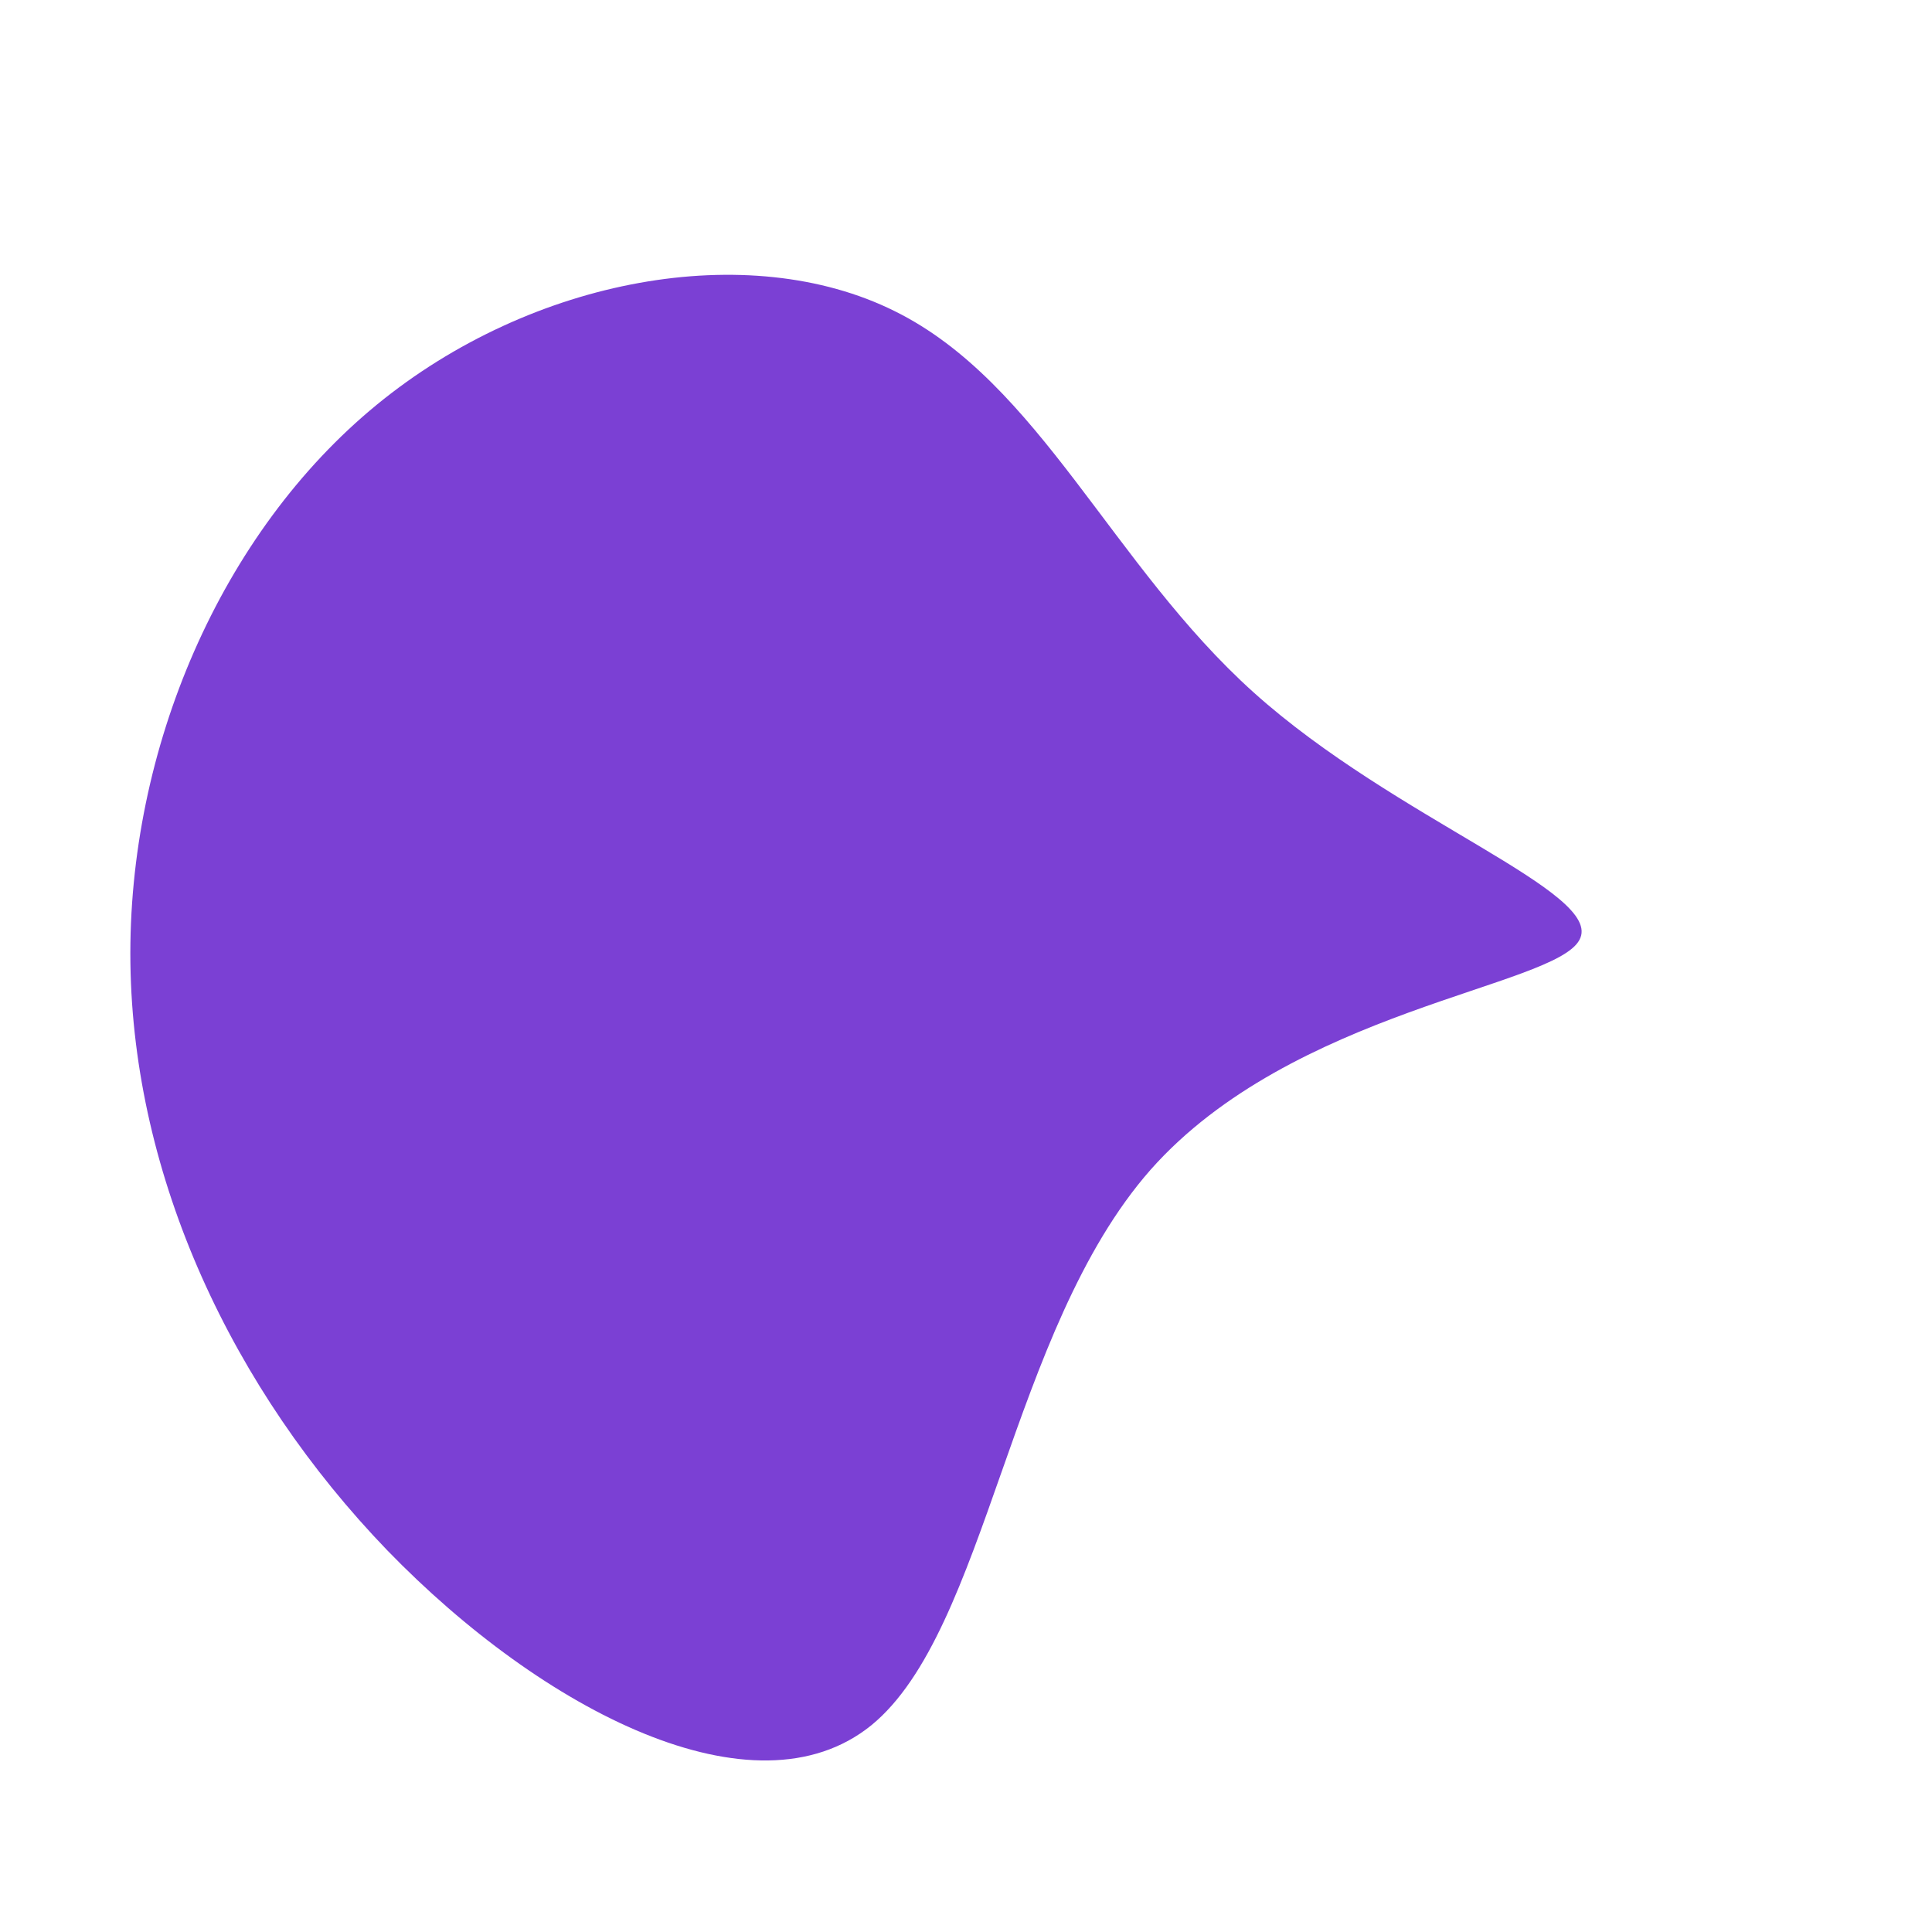
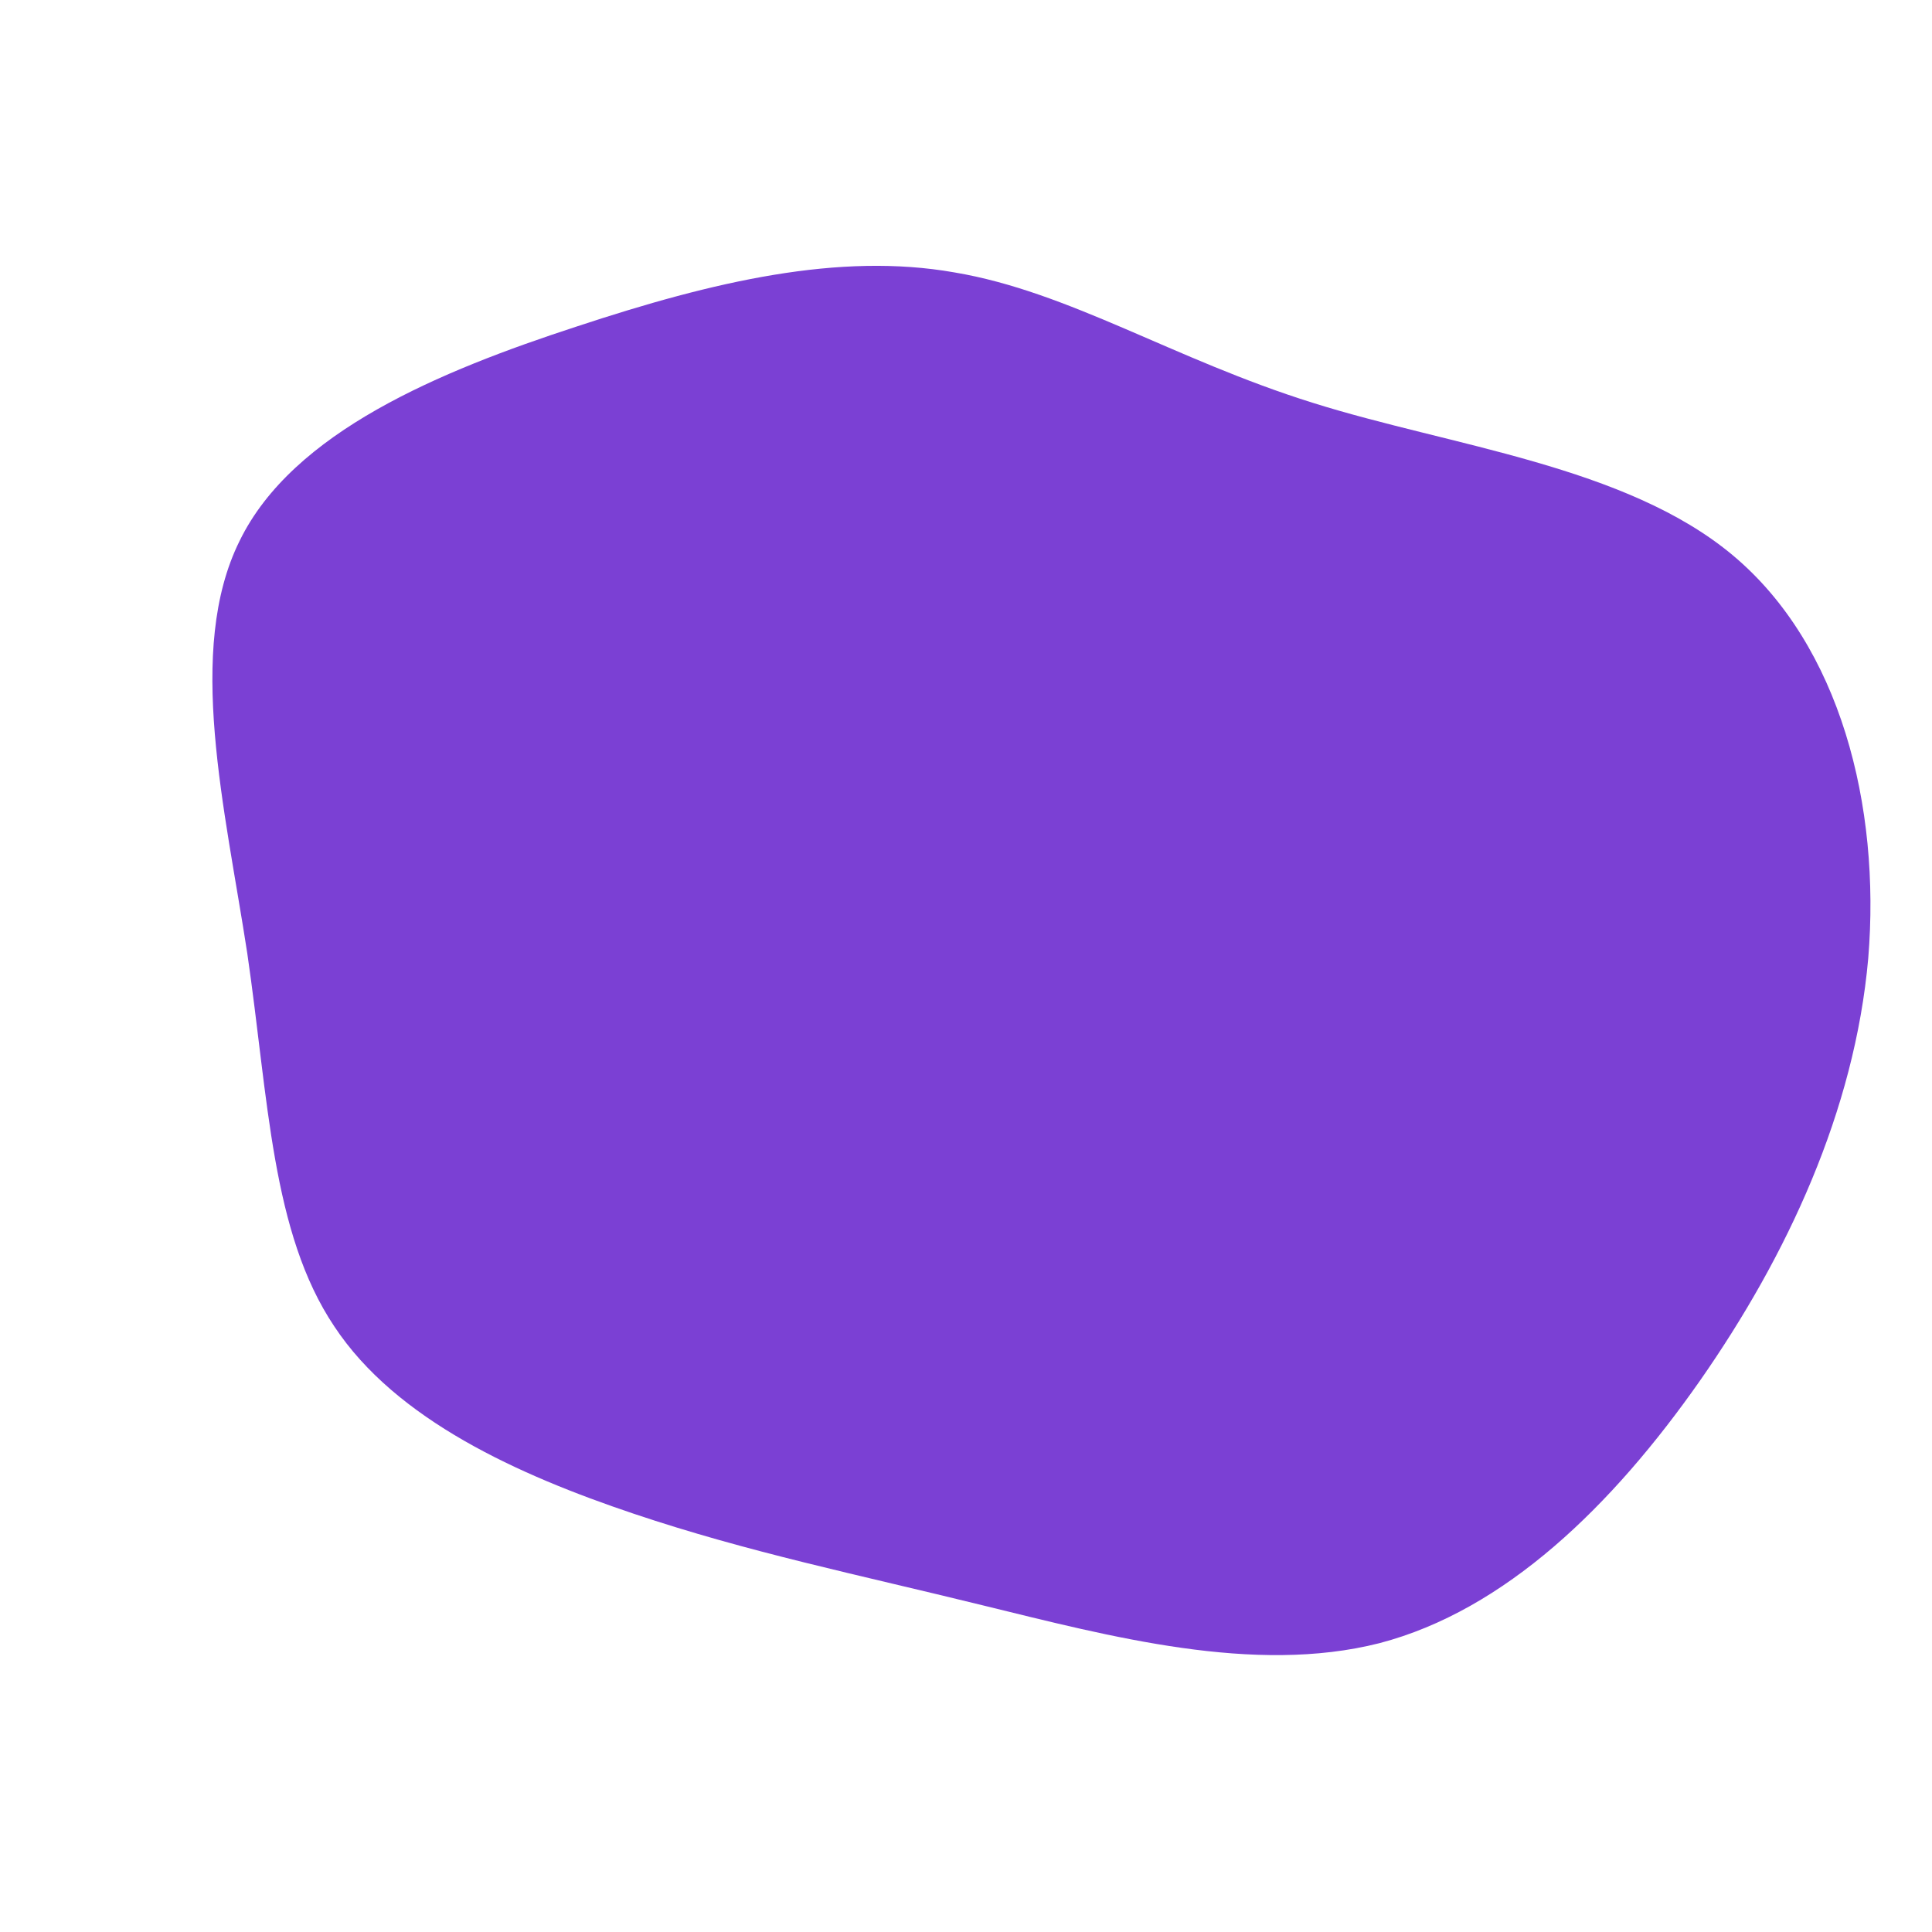
<svg xmlns="http://www.w3.org/2000/svg" viewBox="0 0 200 200">
-   <path fill="#7B40D4" d="M29.8,-28.3C44.5,-15.1,66.2,-7.6,63.5,-2.7C60.9,2.2,33.8,4.5,19.1,21.1C4.5,37.7,2.2,68.8,-9.8,78.6C-21.9,88.4,-43.8,77.1,-59.9,60.5C-76,43.8,-86.2,21.9,-86.5,-0.3C-86.8,-22.5,-77.1,-44.9,-61,-58.1C-44.9,-71.3,-22.5,-75.3,-7.4,-67.8C7.6,-60.4,15.1,-41.5,29.8,-28.3Z" transform="translate(100 100)" />
+   <path fill="#7B40D4" d="M35.9,-58.3C50.2,-53.8,68.3,-51.8,79.4,-42.5C90.5,-33.2,94.7,-16.6,93.4,-0.8C92,15,85,30,76,42.9C66.9,55.9,55.8,66.7,42.8,70.1C29.8,73.4,14.9,69.4,1.8,66.2C-11.2,63,-22.5,60.7,-34.4,56.7C-46.3,52.7,-59,47,-65.4,37.3C-71.9,27.6,-72.2,13.8,-74.4,-1.3C-76.7,-16.3,-80.8,-32.7,-75.2,-44C-69.7,-55.3,-54.4,-61.6,-40.3,-66.2C-26.1,-70.9,-13.1,-73.9,-1.2,-71.8C10.7,-69.8,21.5,-62.8,35.9,-58.3Z" transform="translate(100 100)" />
</svg>
